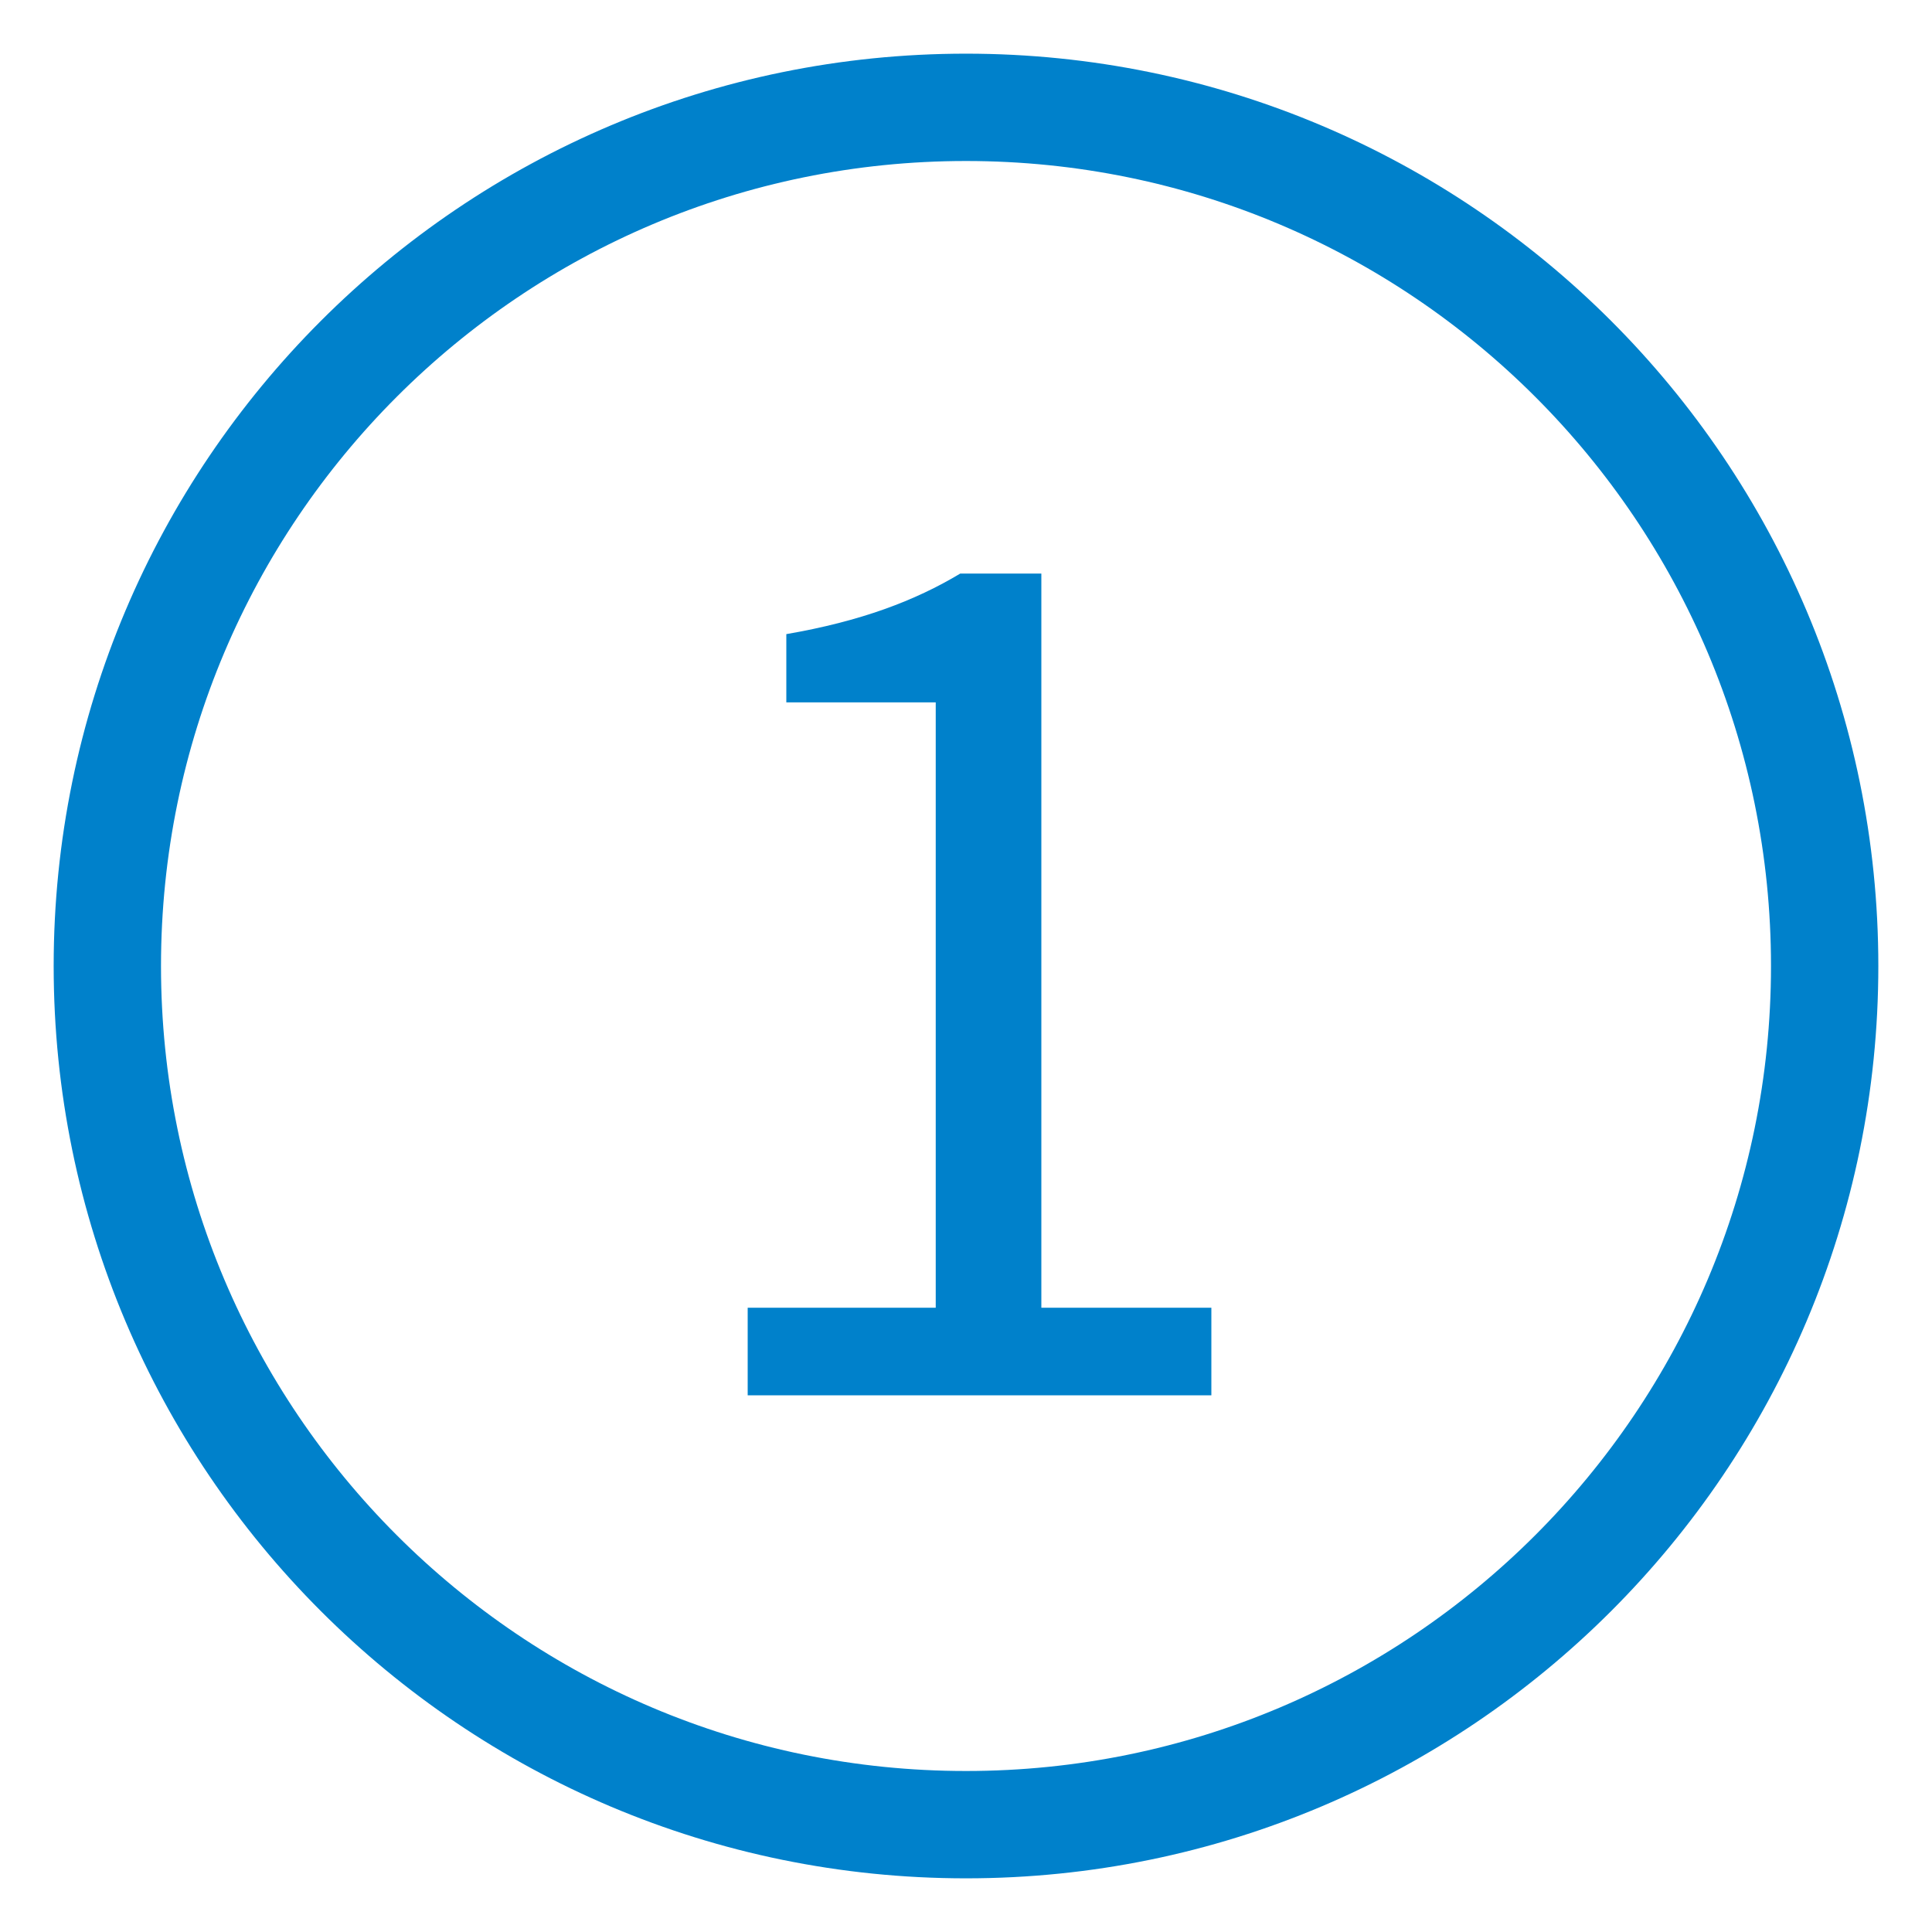
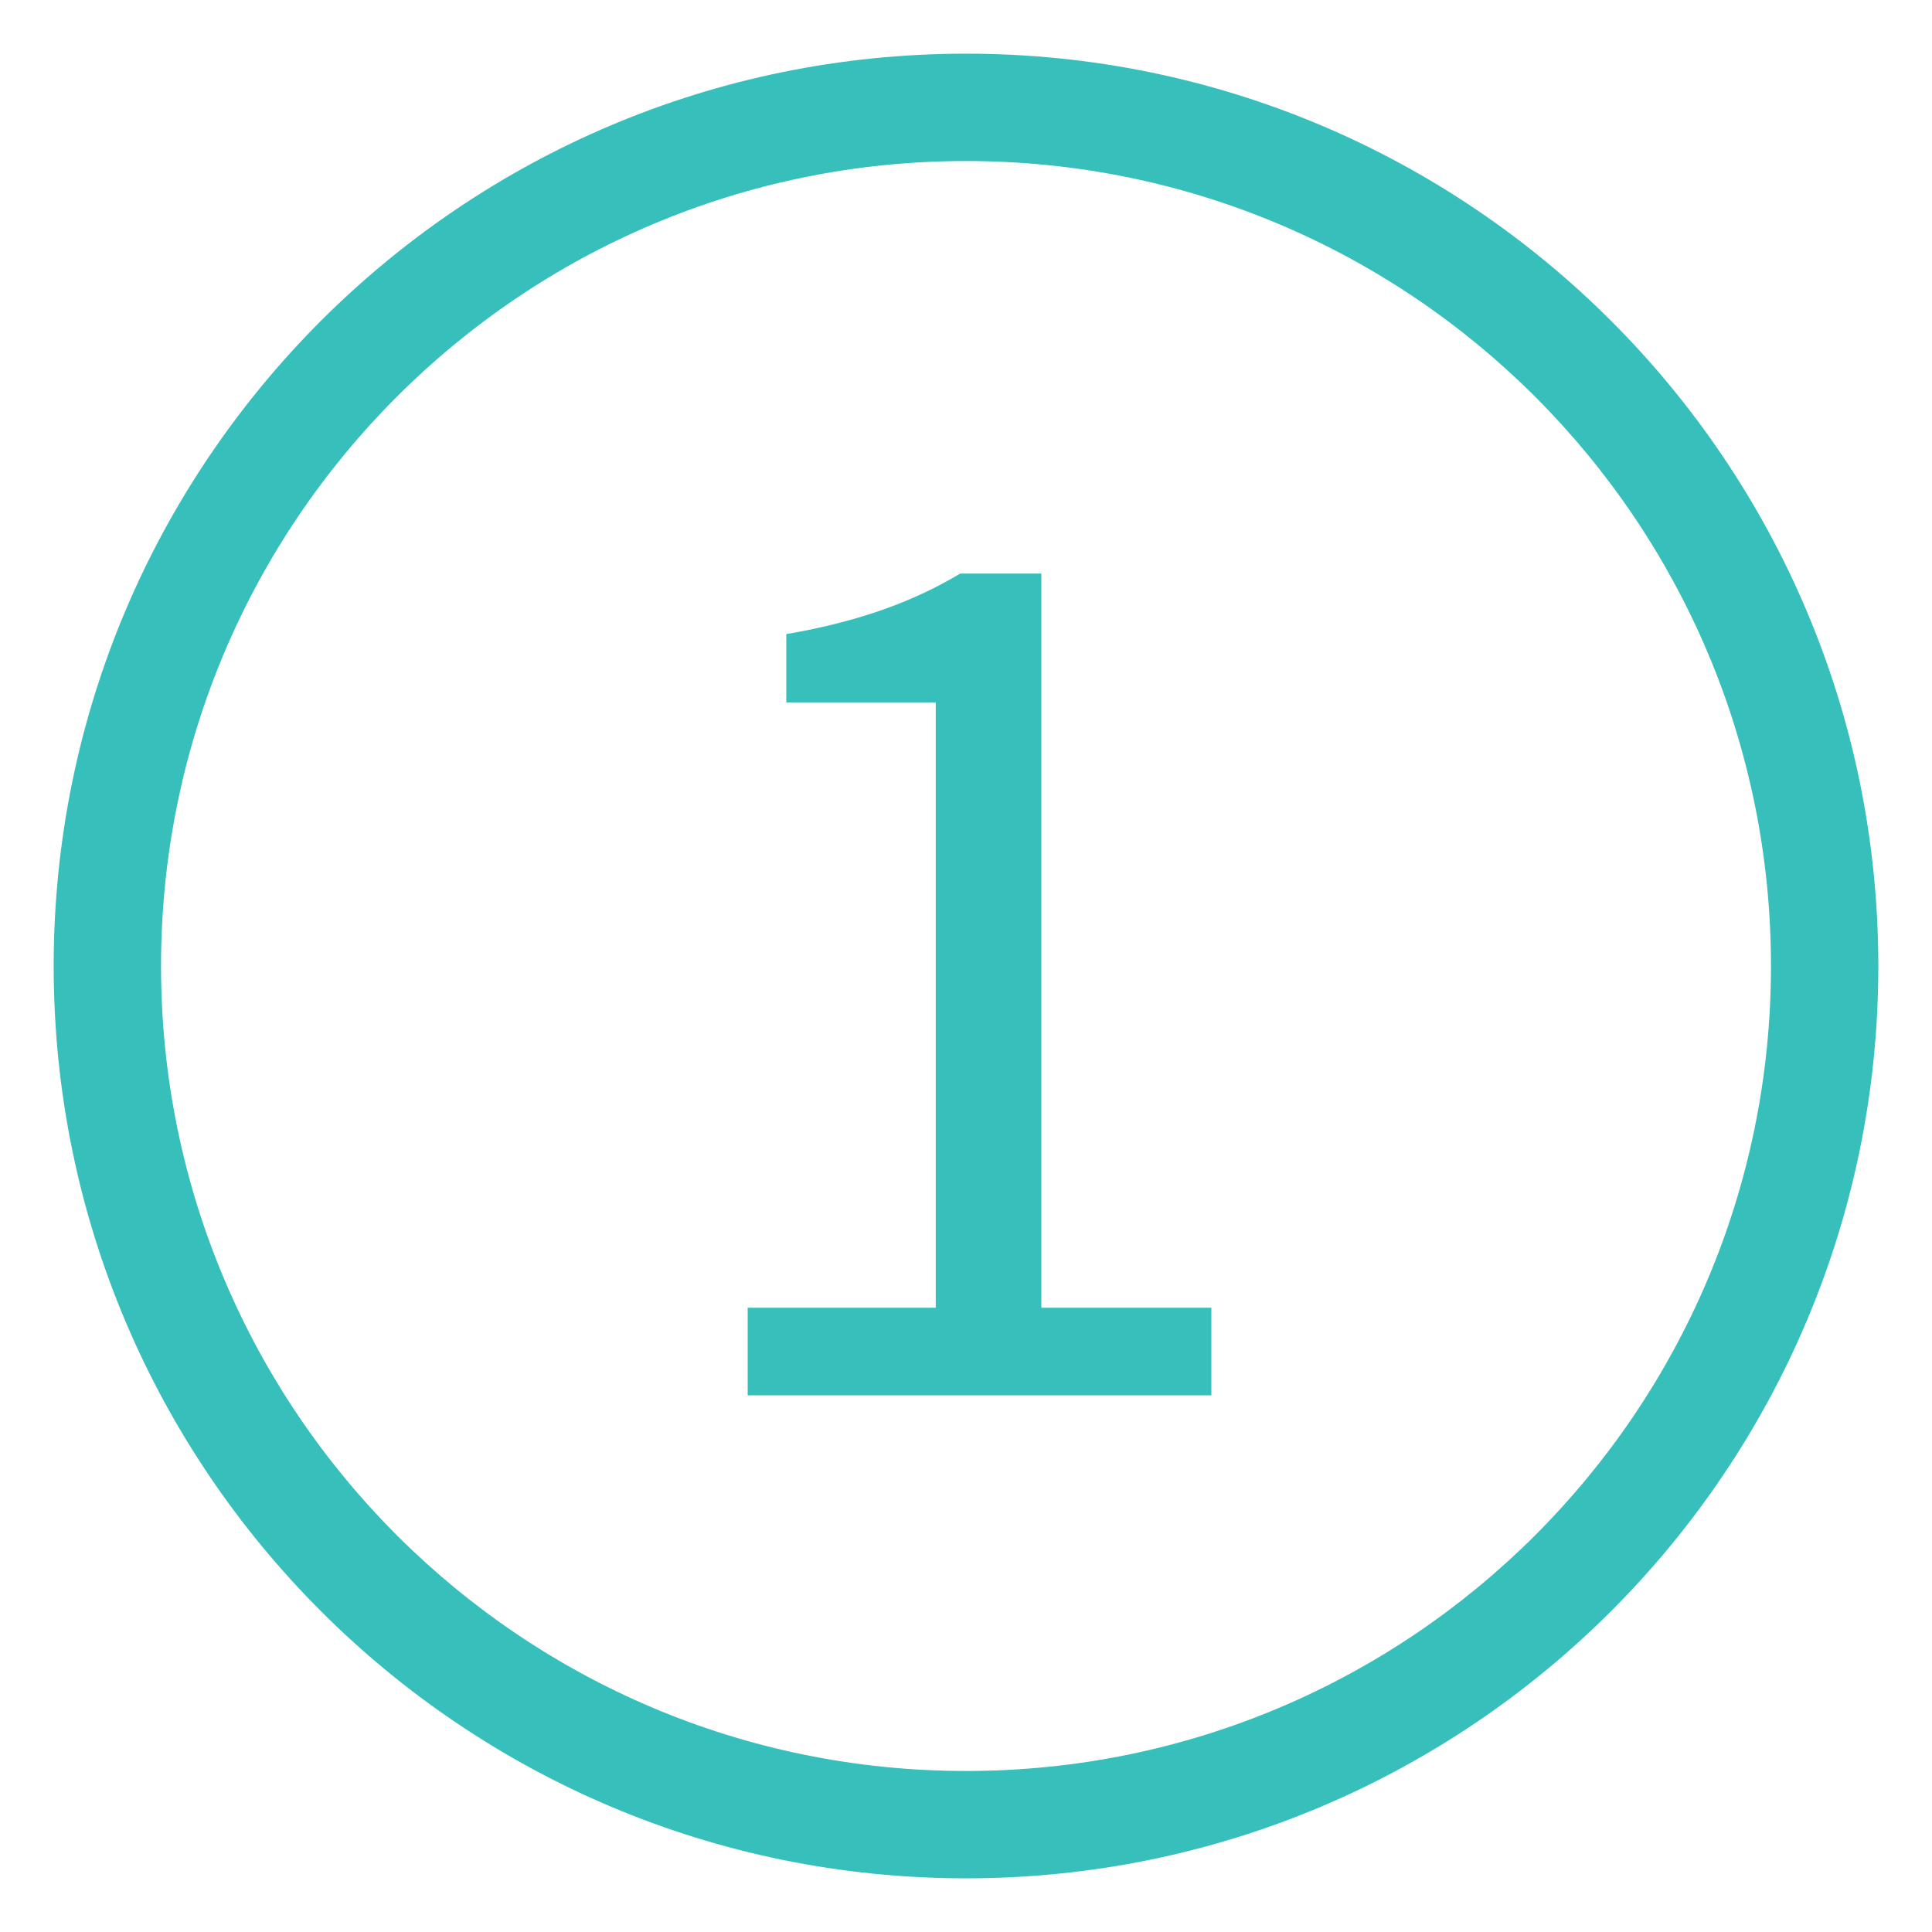
- <svg xmlns="http://www.w3.org/2000/svg" width="18px" height="18px" viewBox="0 0 18 18" version="1.1">
+ <svg xmlns="http://www.w3.org/2000/svg" width="32px" height="32px" viewBox="0 0 32 32" version="1.1">
  <defs />
  <g id="All-Screens" stroke="none" stroke-width="1" fill="none" fill-rule="evenodd">
-     <g id="Flow-instructions" transform="translate(-303, -384)">
-       <g id="step1" transform="translate(304, 385)">
-         <ellipse id="Oval" stroke="#0081CB" cx="8" cy="8" rx="8" ry="8" />
-         <path d="M5.966,12 L10.286,12 L10.286,11.184 L8.702,11.184 L8.702,4.344 L7.946,4.344 C7.526,4.596 7.022,4.788 6.326,4.908 L6.326,5.544 L7.718,5.544 L7.718,11.184 L5.966,11.184 L5.966,12 Z" id="1" fill="#0081CB" />
+     <g id="Flow-instructions-4" transform="translate(-293, -320)" fill="#36BFBB">
+       <g id="Group-3" transform="translate(231, 320)">
+         <g id="step1" transform="translate(62, 0)">
+           <path d="M31.111,16 C31.111,7.654 24.346,0.889 16,0.889 C7.654,0.889 0.889,7.654 0.889,16 C0.889,24.346 7.654,31.111 16,31.111 C24.346,31.111 31.111,24.346 31.111,16 Z M2.667,16 C2.667,8.636 8.636,2.667 16,2.667 C23.364,2.667 29.333,8.636 29.333,16 C29.333,23.364 23.364,29.333 16,29.333 C8.636,29.333 2.667,23.364 2.667,16 Z" id="Oval" />
+           <path d="M12.384,23.111 L20.064,23.111 L20.064,21.66 L17.248,21.66 L17.248,9.5 L15.904,9.5 C15.157,9.948 14.261,10.29 13.024,10.503 L13.024,11.634 L15.499,11.634 L15.499,21.66 L12.384,21.66 L12.384,23.111 Z" id="1" />
+         </g>
      </g>
    </g>
  </g>
</svg>
